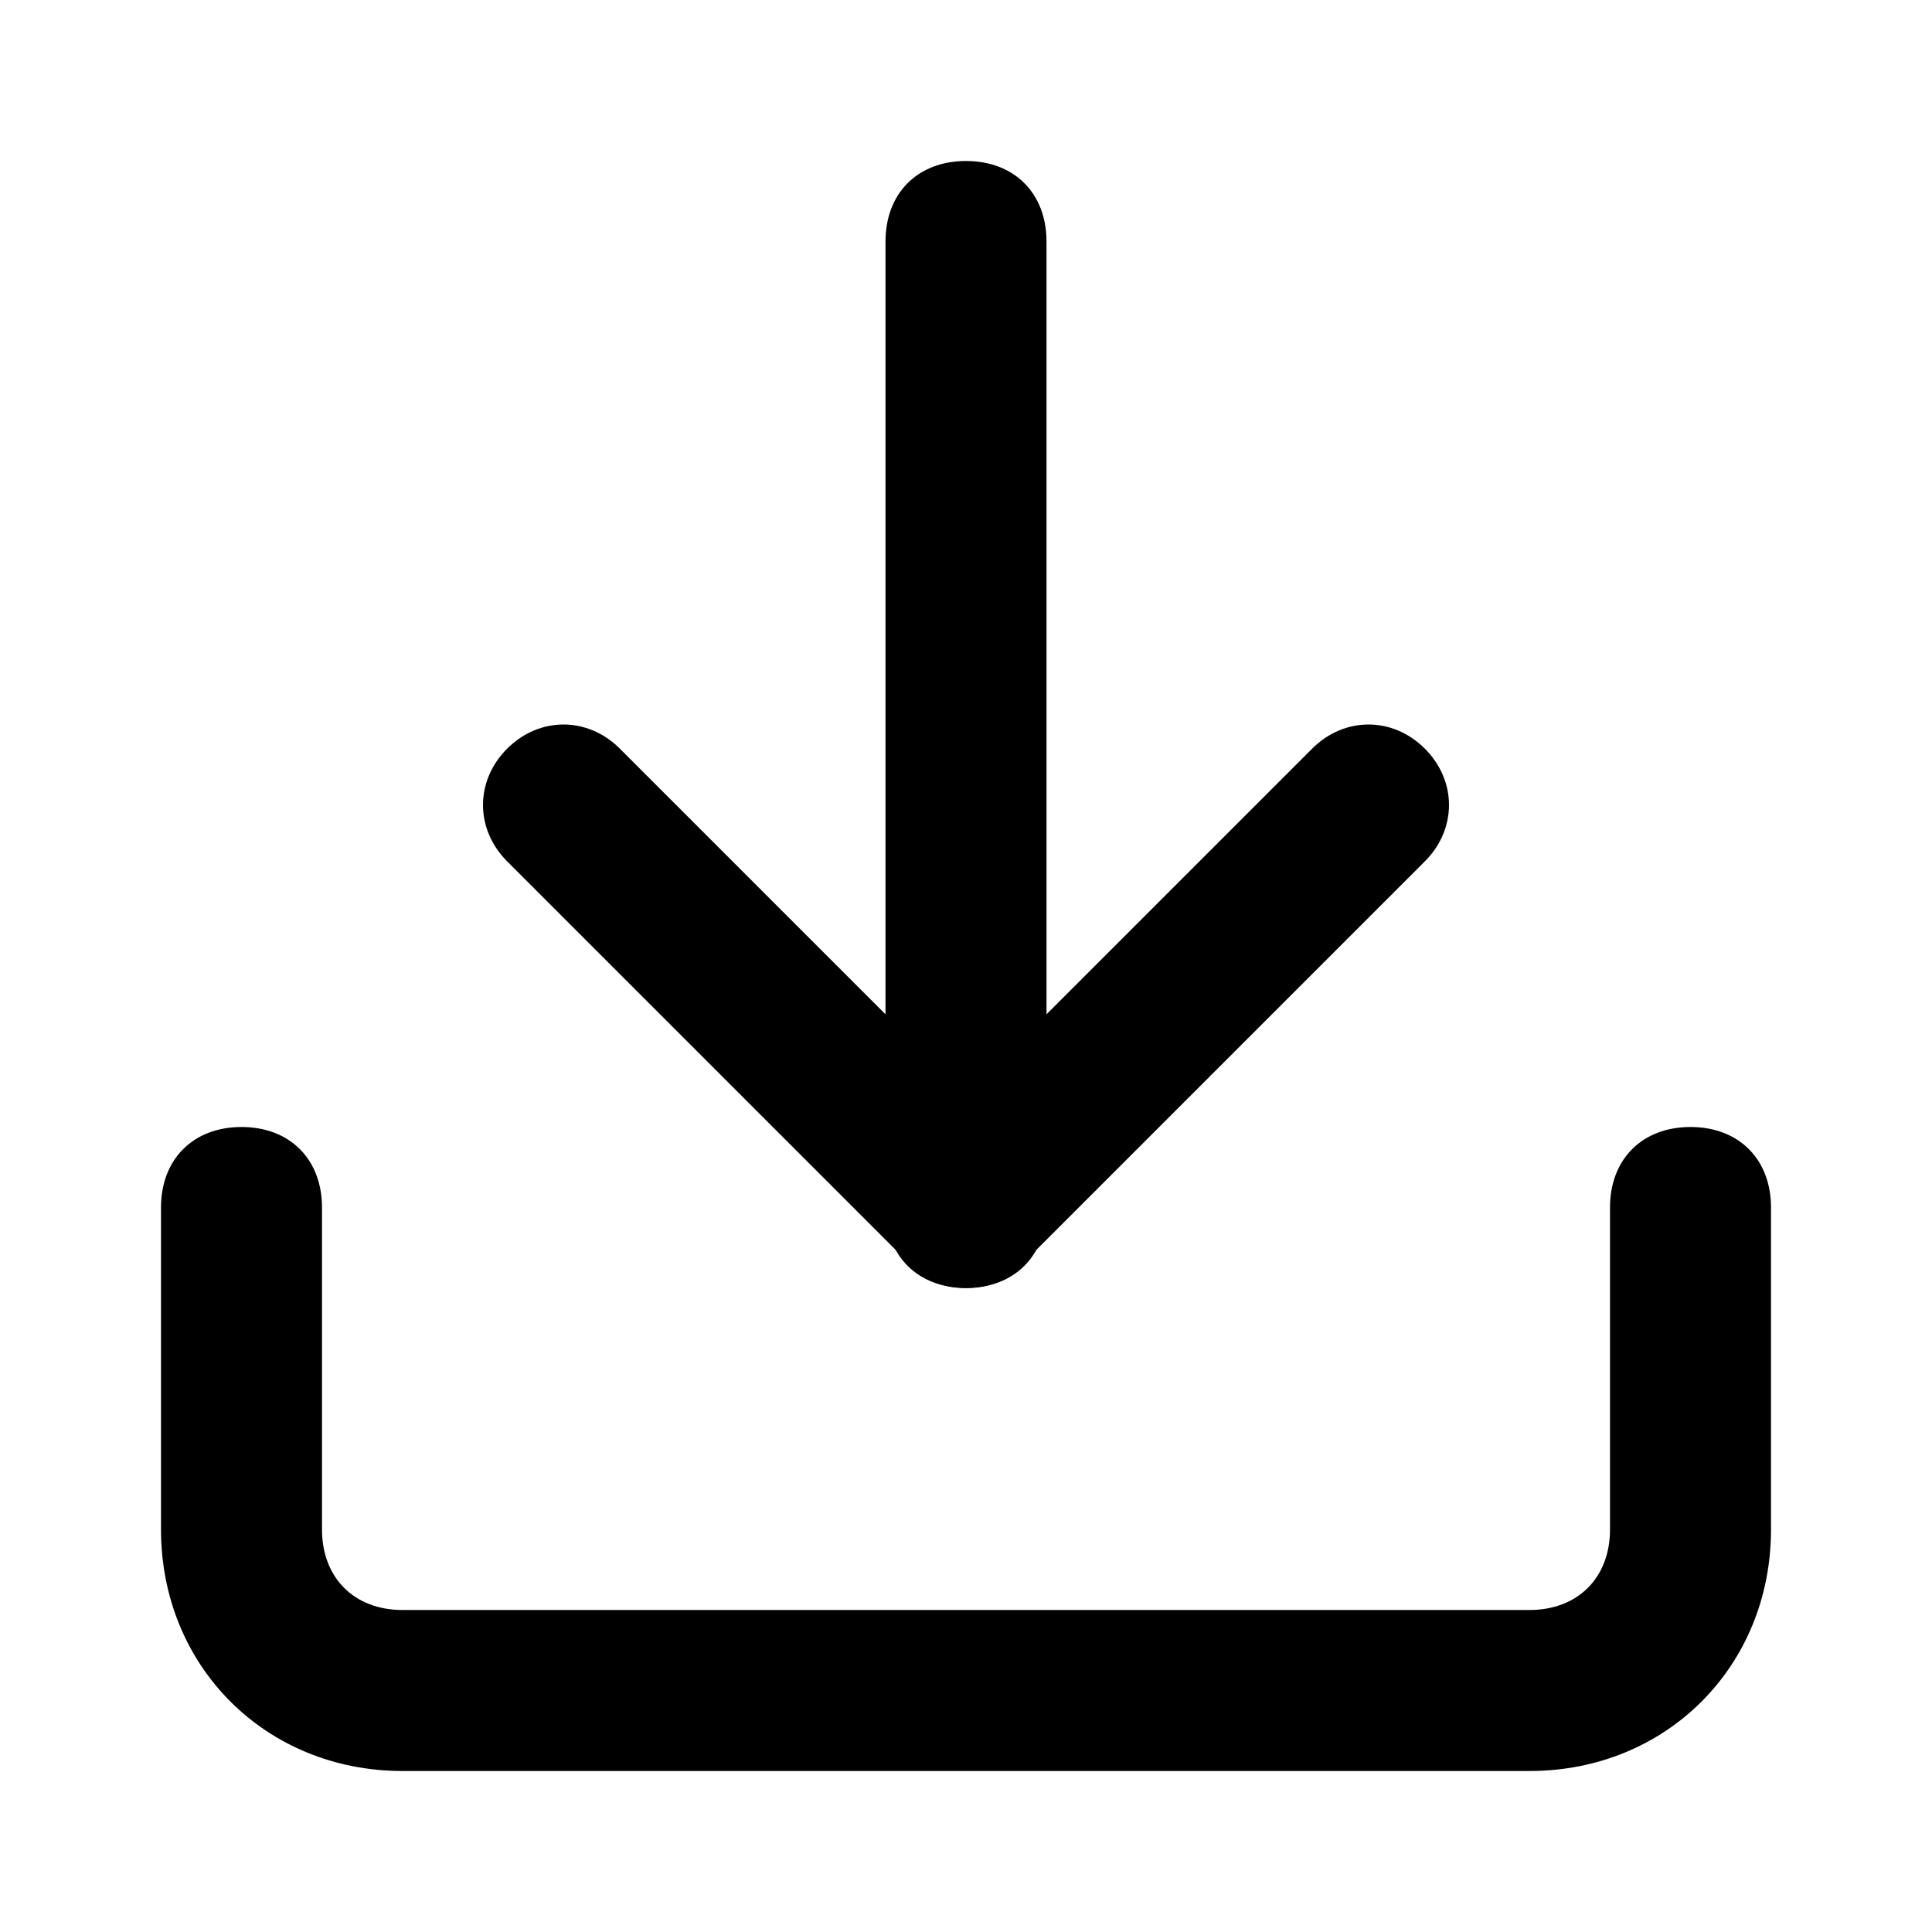
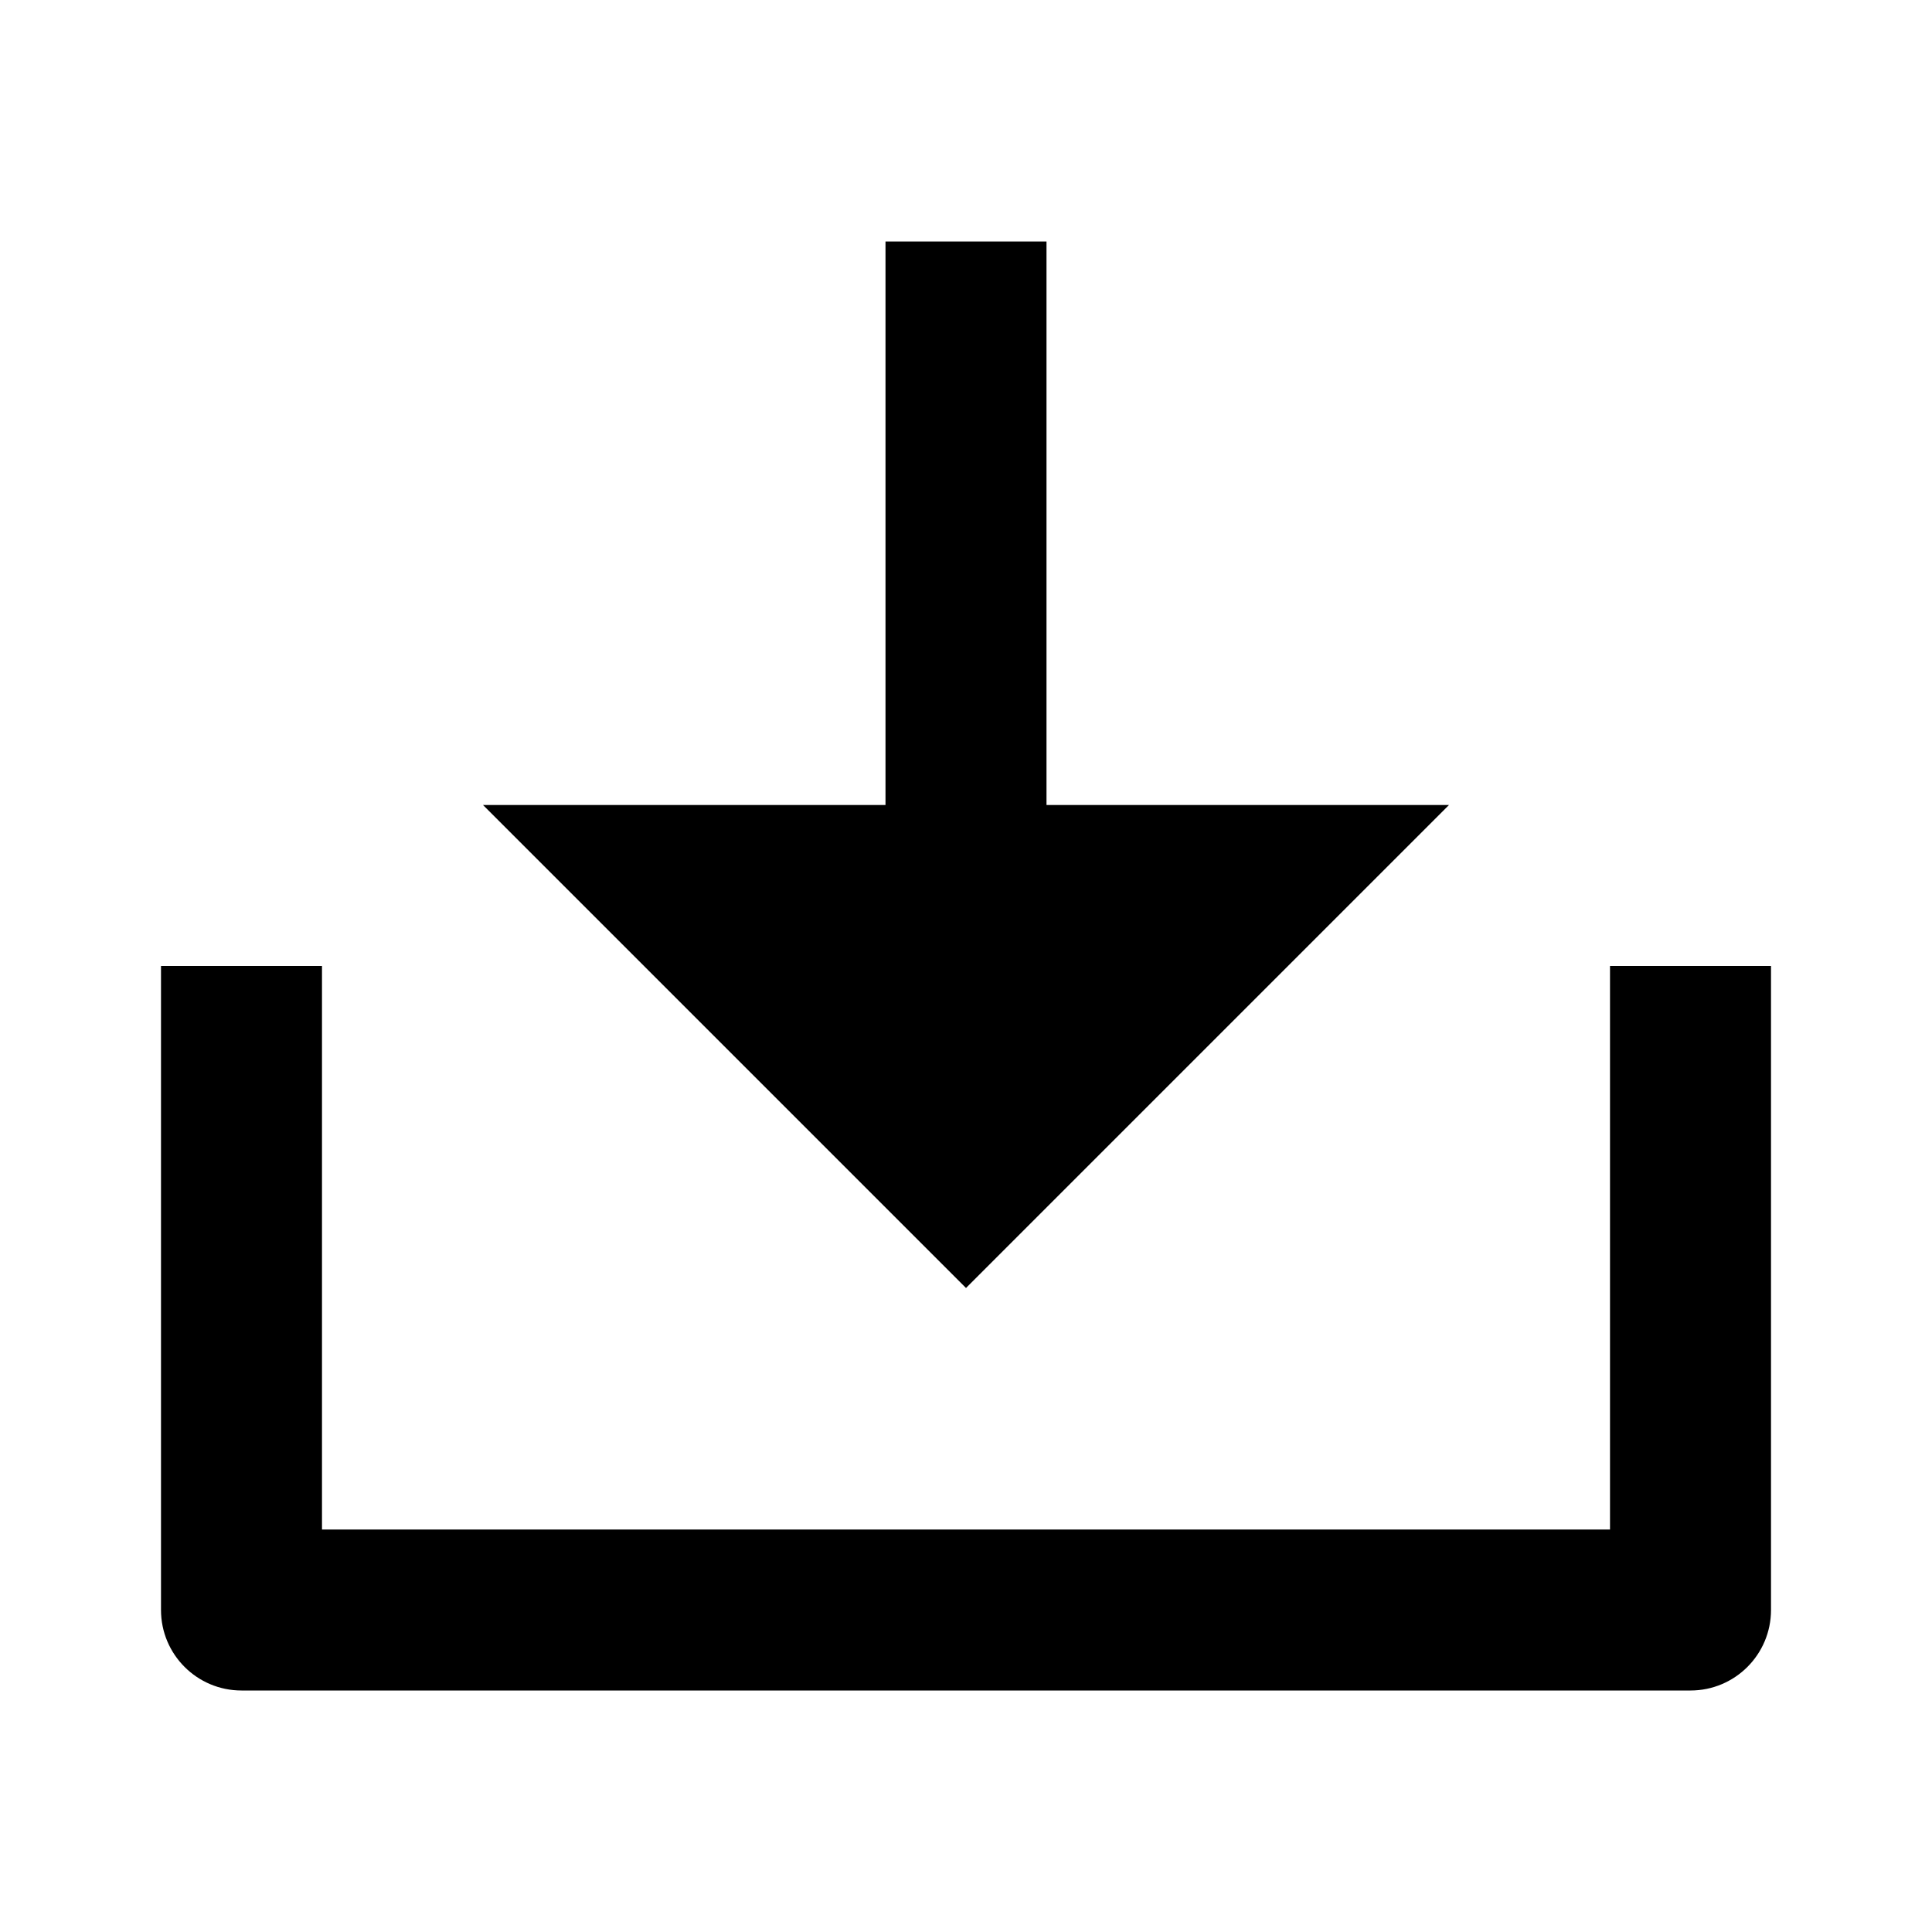
<svg xmlns="http://www.w3.org/2000/svg" class="icon" viewBox="0 0 1024 1024" version="1.1" width="200" height="200">
-   <path d="M810.667 938.667H213.333c-72.533 0-128-55.467-128-128v-170.667c0-25.6 17.067-42.667 42.667-42.667s42.667 17.067 42.667 42.667v170.667c0 25.6 17.067 42.667 42.667 42.667h597.333c25.6 0 42.667-17.067 42.667-42.667v-170.667c0-25.6 17.067-42.667 42.667-42.667s42.667 17.067 42.667 42.667v170.667c0 72.533-55.467 128-128 128z" />
-   <path d="M512 682.667c-12.8 0-21.333-4.267-29.867-12.8l-213.333-213.333c-17.067-17.067-17.067-42.667 0-59.733s42.667-17.067 59.733 0l183.467 183.467 183.467-183.467c17.067-17.067 42.667-17.067 59.733 0s17.067 42.667 0 59.733l-213.333 213.333c-8.533 8.533-17.067 12.8-29.867 12.8z" />
-   <path d="M512 682.667c-25.6 0-42.667-17.067-42.667-42.667V128c0-25.6 17.067-42.667 42.667-42.667s42.667 17.067 42.667 42.667v512c0 25.6-17.067 42.667-42.667 42.667z" />
+   <path d="M554.667 426.667h213.333l-256 256-256-256h213.333V128h85.333v298.667z m-384 384h682.667v-298.667h85.333v341.333a42.667 42.667 0 0 1-42.667 42.667H128a42.667 42.667 0 0 1-42.667-42.667v-341.333h85.333v298.667z" />
</svg>
